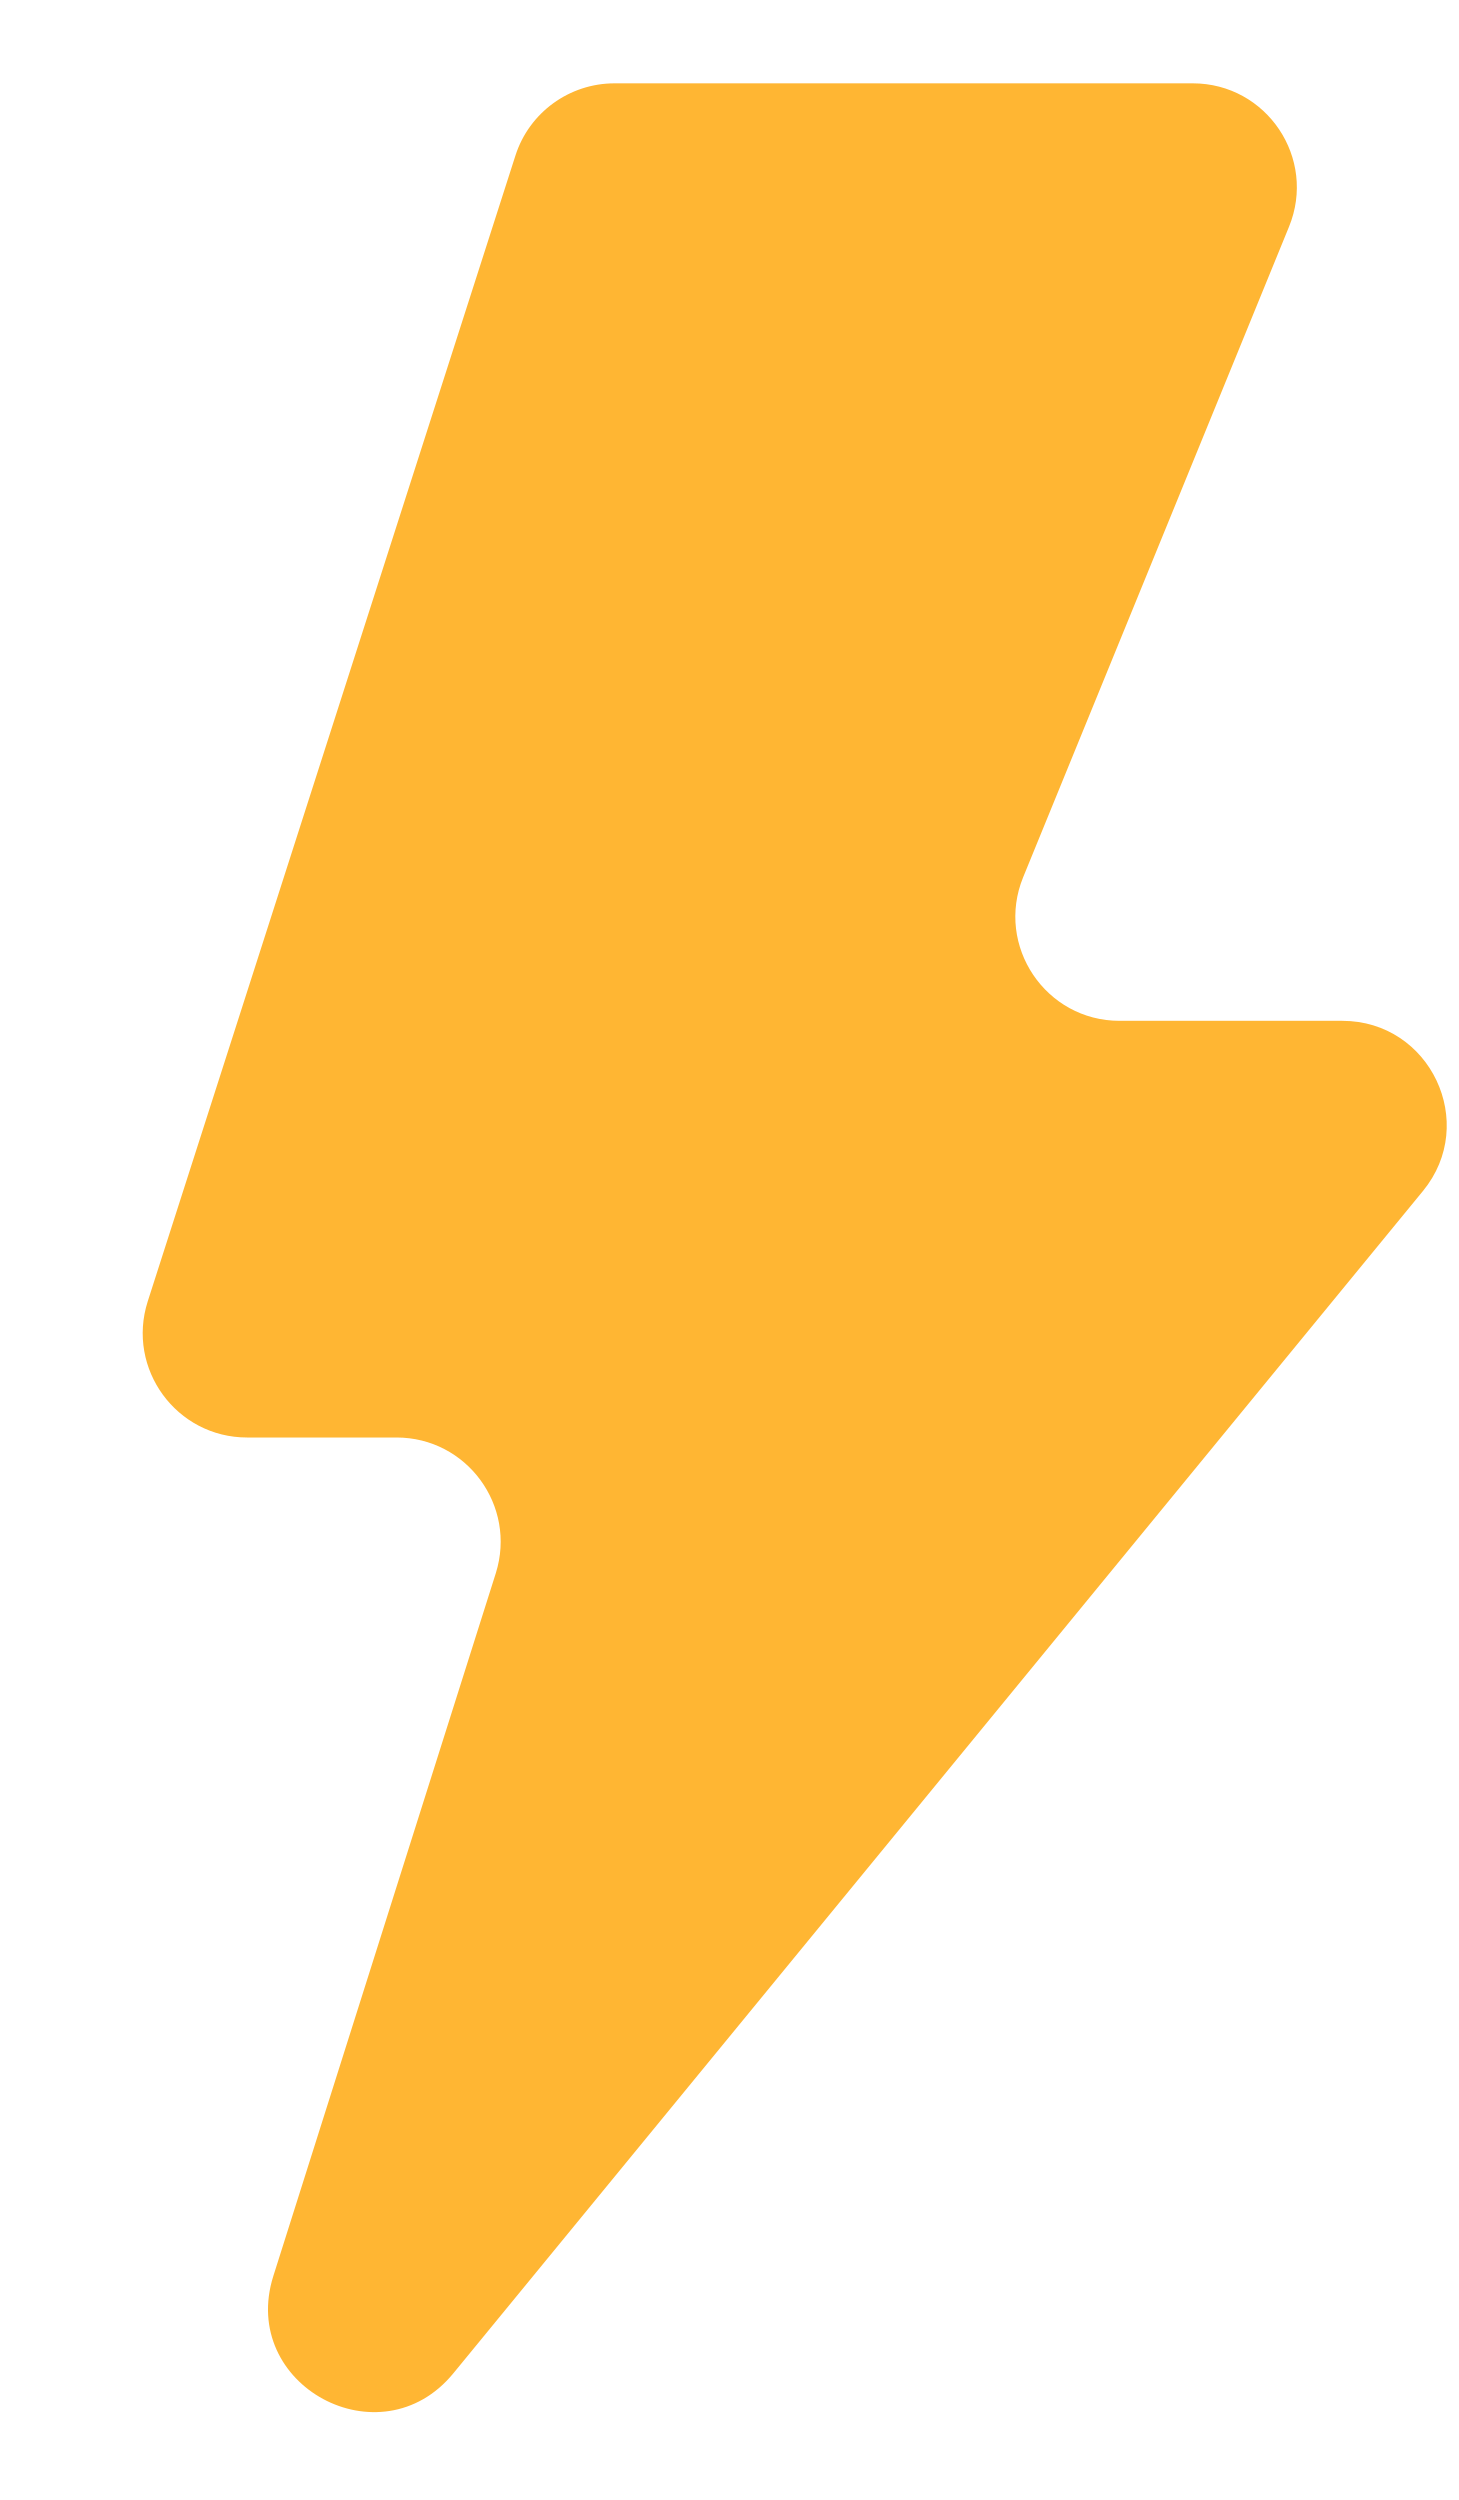
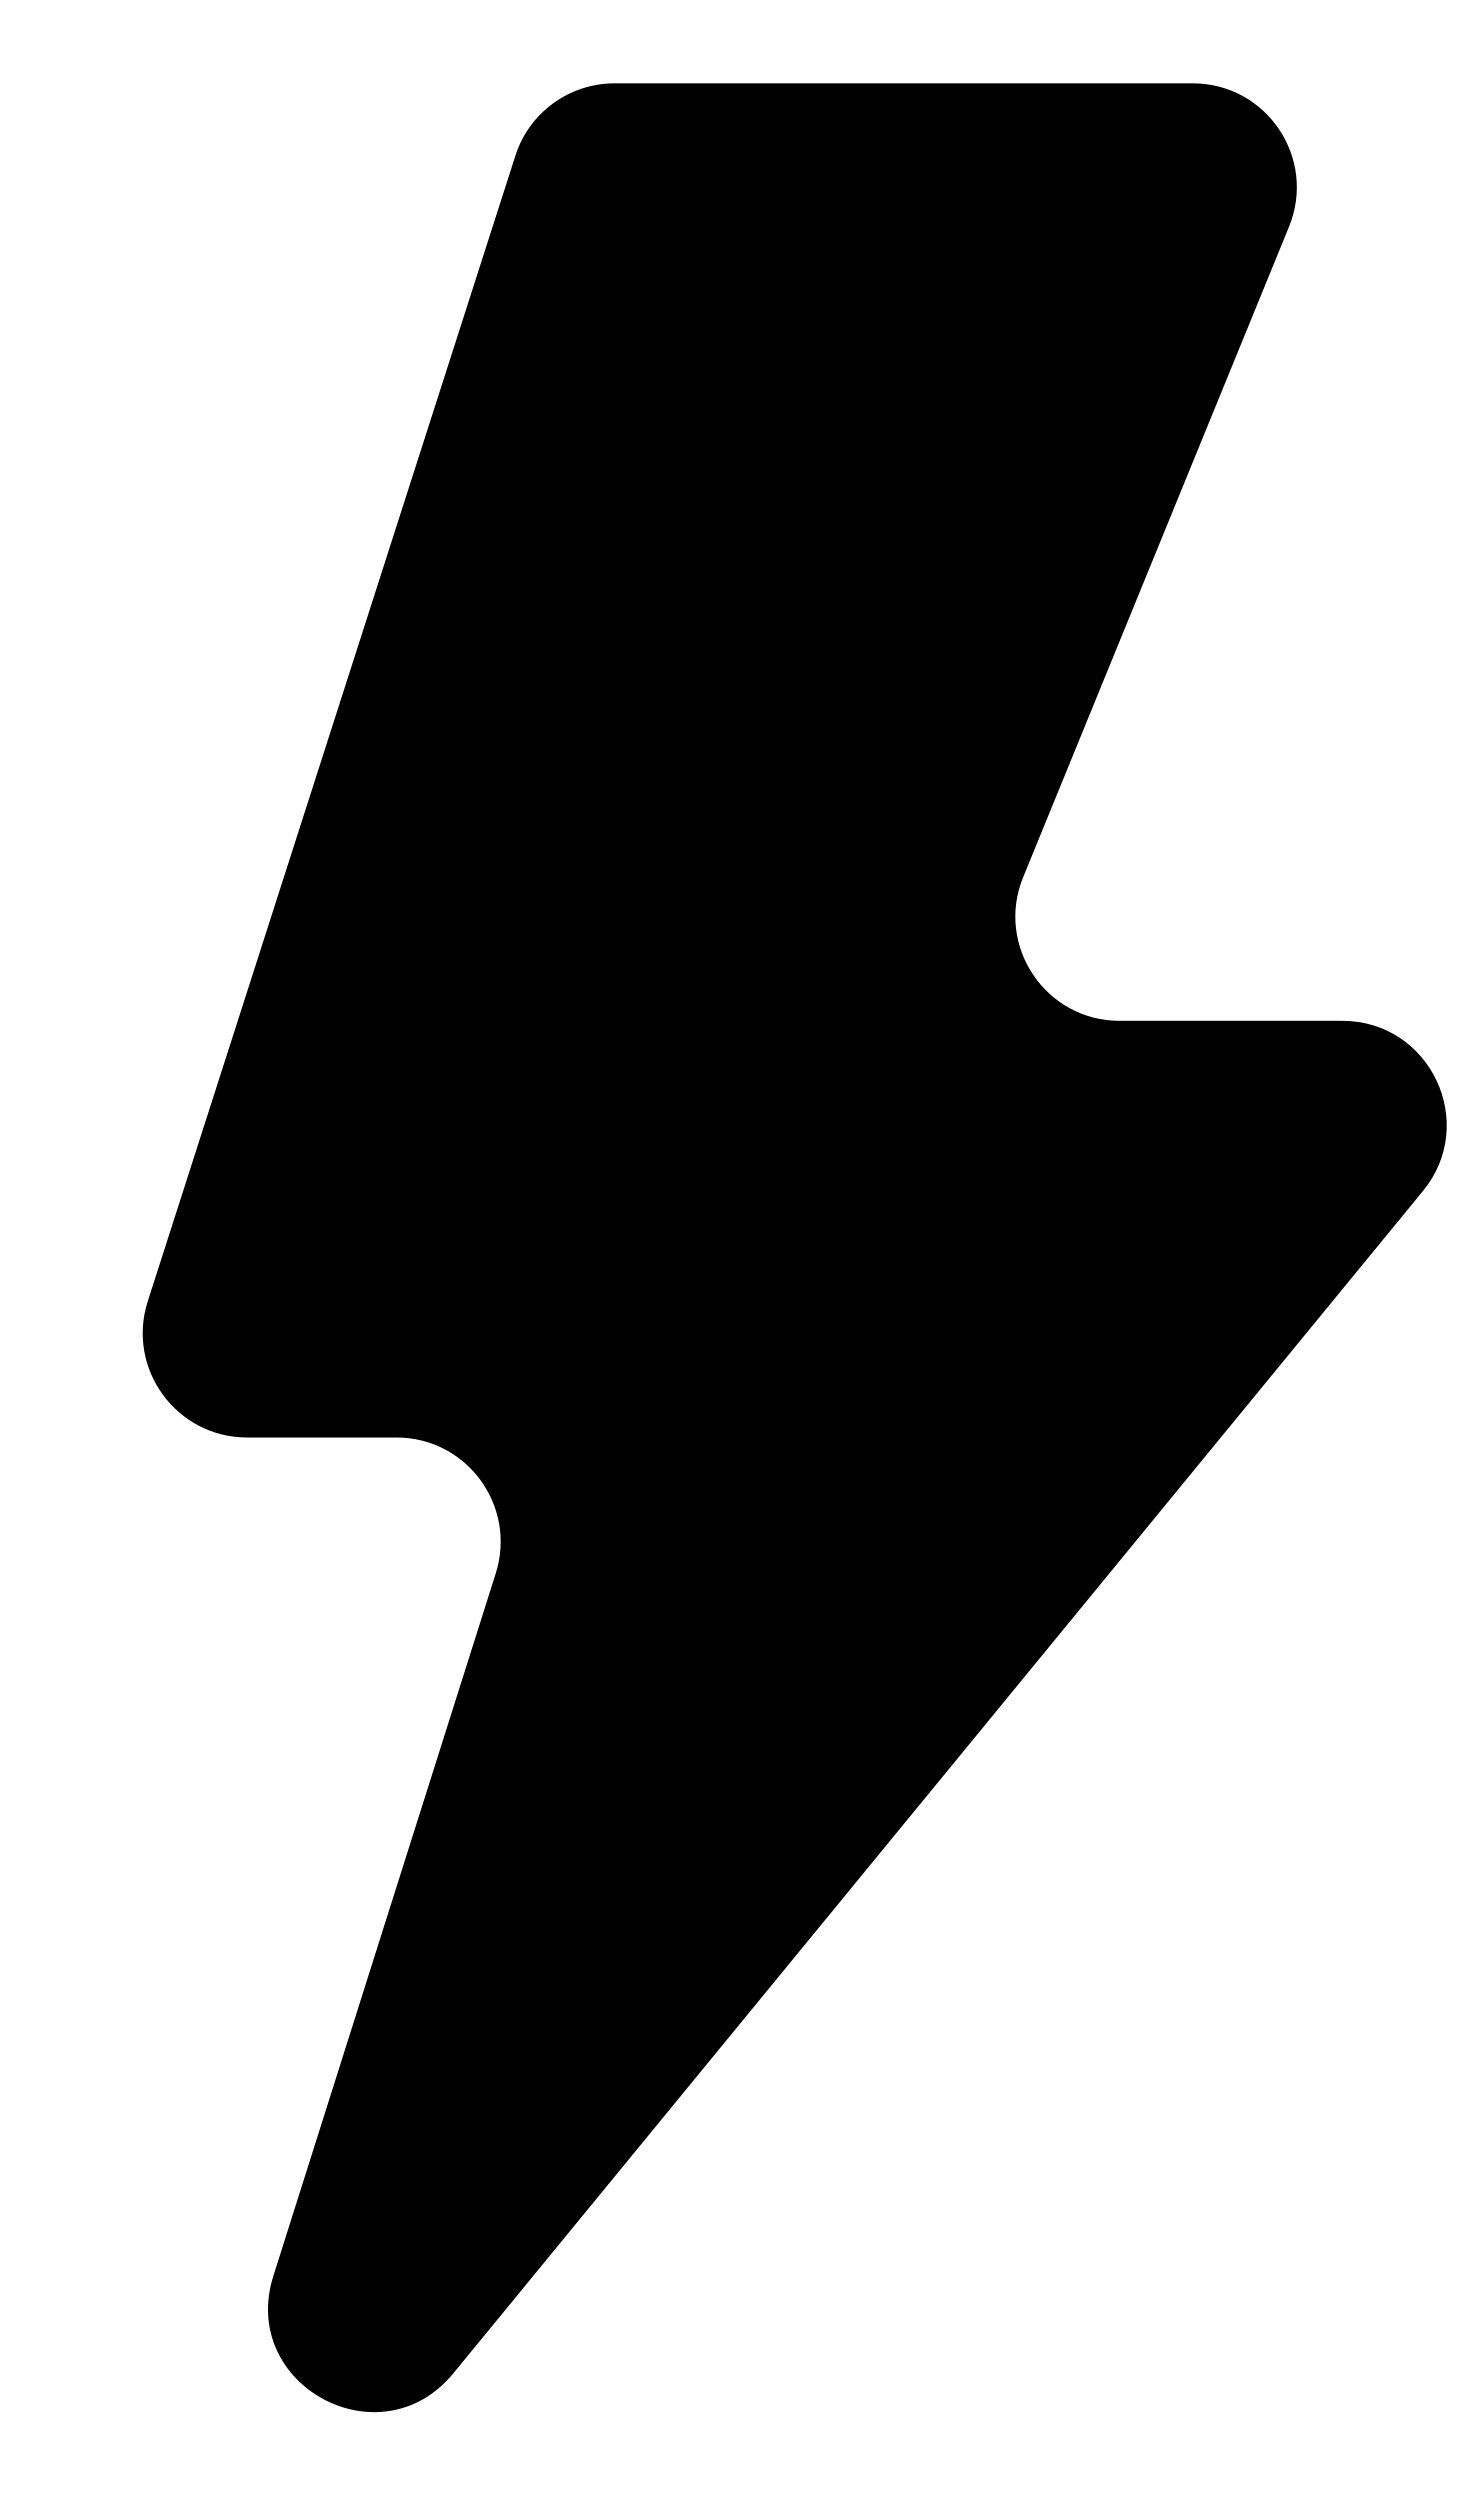
<svg xmlns="http://www.w3.org/2000/svg" width="7" height="12" viewBox="0 0 7 12" fill="none">
-   <path d="M0.709 6.247L2.474 0.747C2.54 0.54 2.733 0.4 2.95 0.4H5.725C6.08 0.4 6.322 0.76 6.187 1.089L4.911 4.211C4.777 4.54 5.019 4.9 5.374 4.9H6.443C6.865 4.9 7.098 5.391 6.83 5.717L2.176 11.392C1.827 11.818 1.146 11.45 1.312 10.925L2.38 7.551C2.481 7.228 2.241 6.9 1.903 6.9H1.186C0.847 6.9 0.606 6.57 0.709 6.247Z" fill="#FFB633" />
+   <path d="M0.709 6.247L2.474 0.747C2.54 0.54 2.733 0.4 2.95 0.4H5.725C6.08 0.4 6.322 0.76 6.187 1.089L4.911 4.211C4.777 4.54 5.019 4.9 5.374 4.9H6.443C6.865 4.9 7.098 5.391 6.83 5.717L2.176 11.392C1.827 11.818 1.146 11.45 1.312 10.925L2.38 7.551C2.481 7.228 2.241 6.9 1.903 6.9H1.186C0.847 6.9 0.606 6.57 0.709 6.247Z" fill="currentColor" />
</svg>
